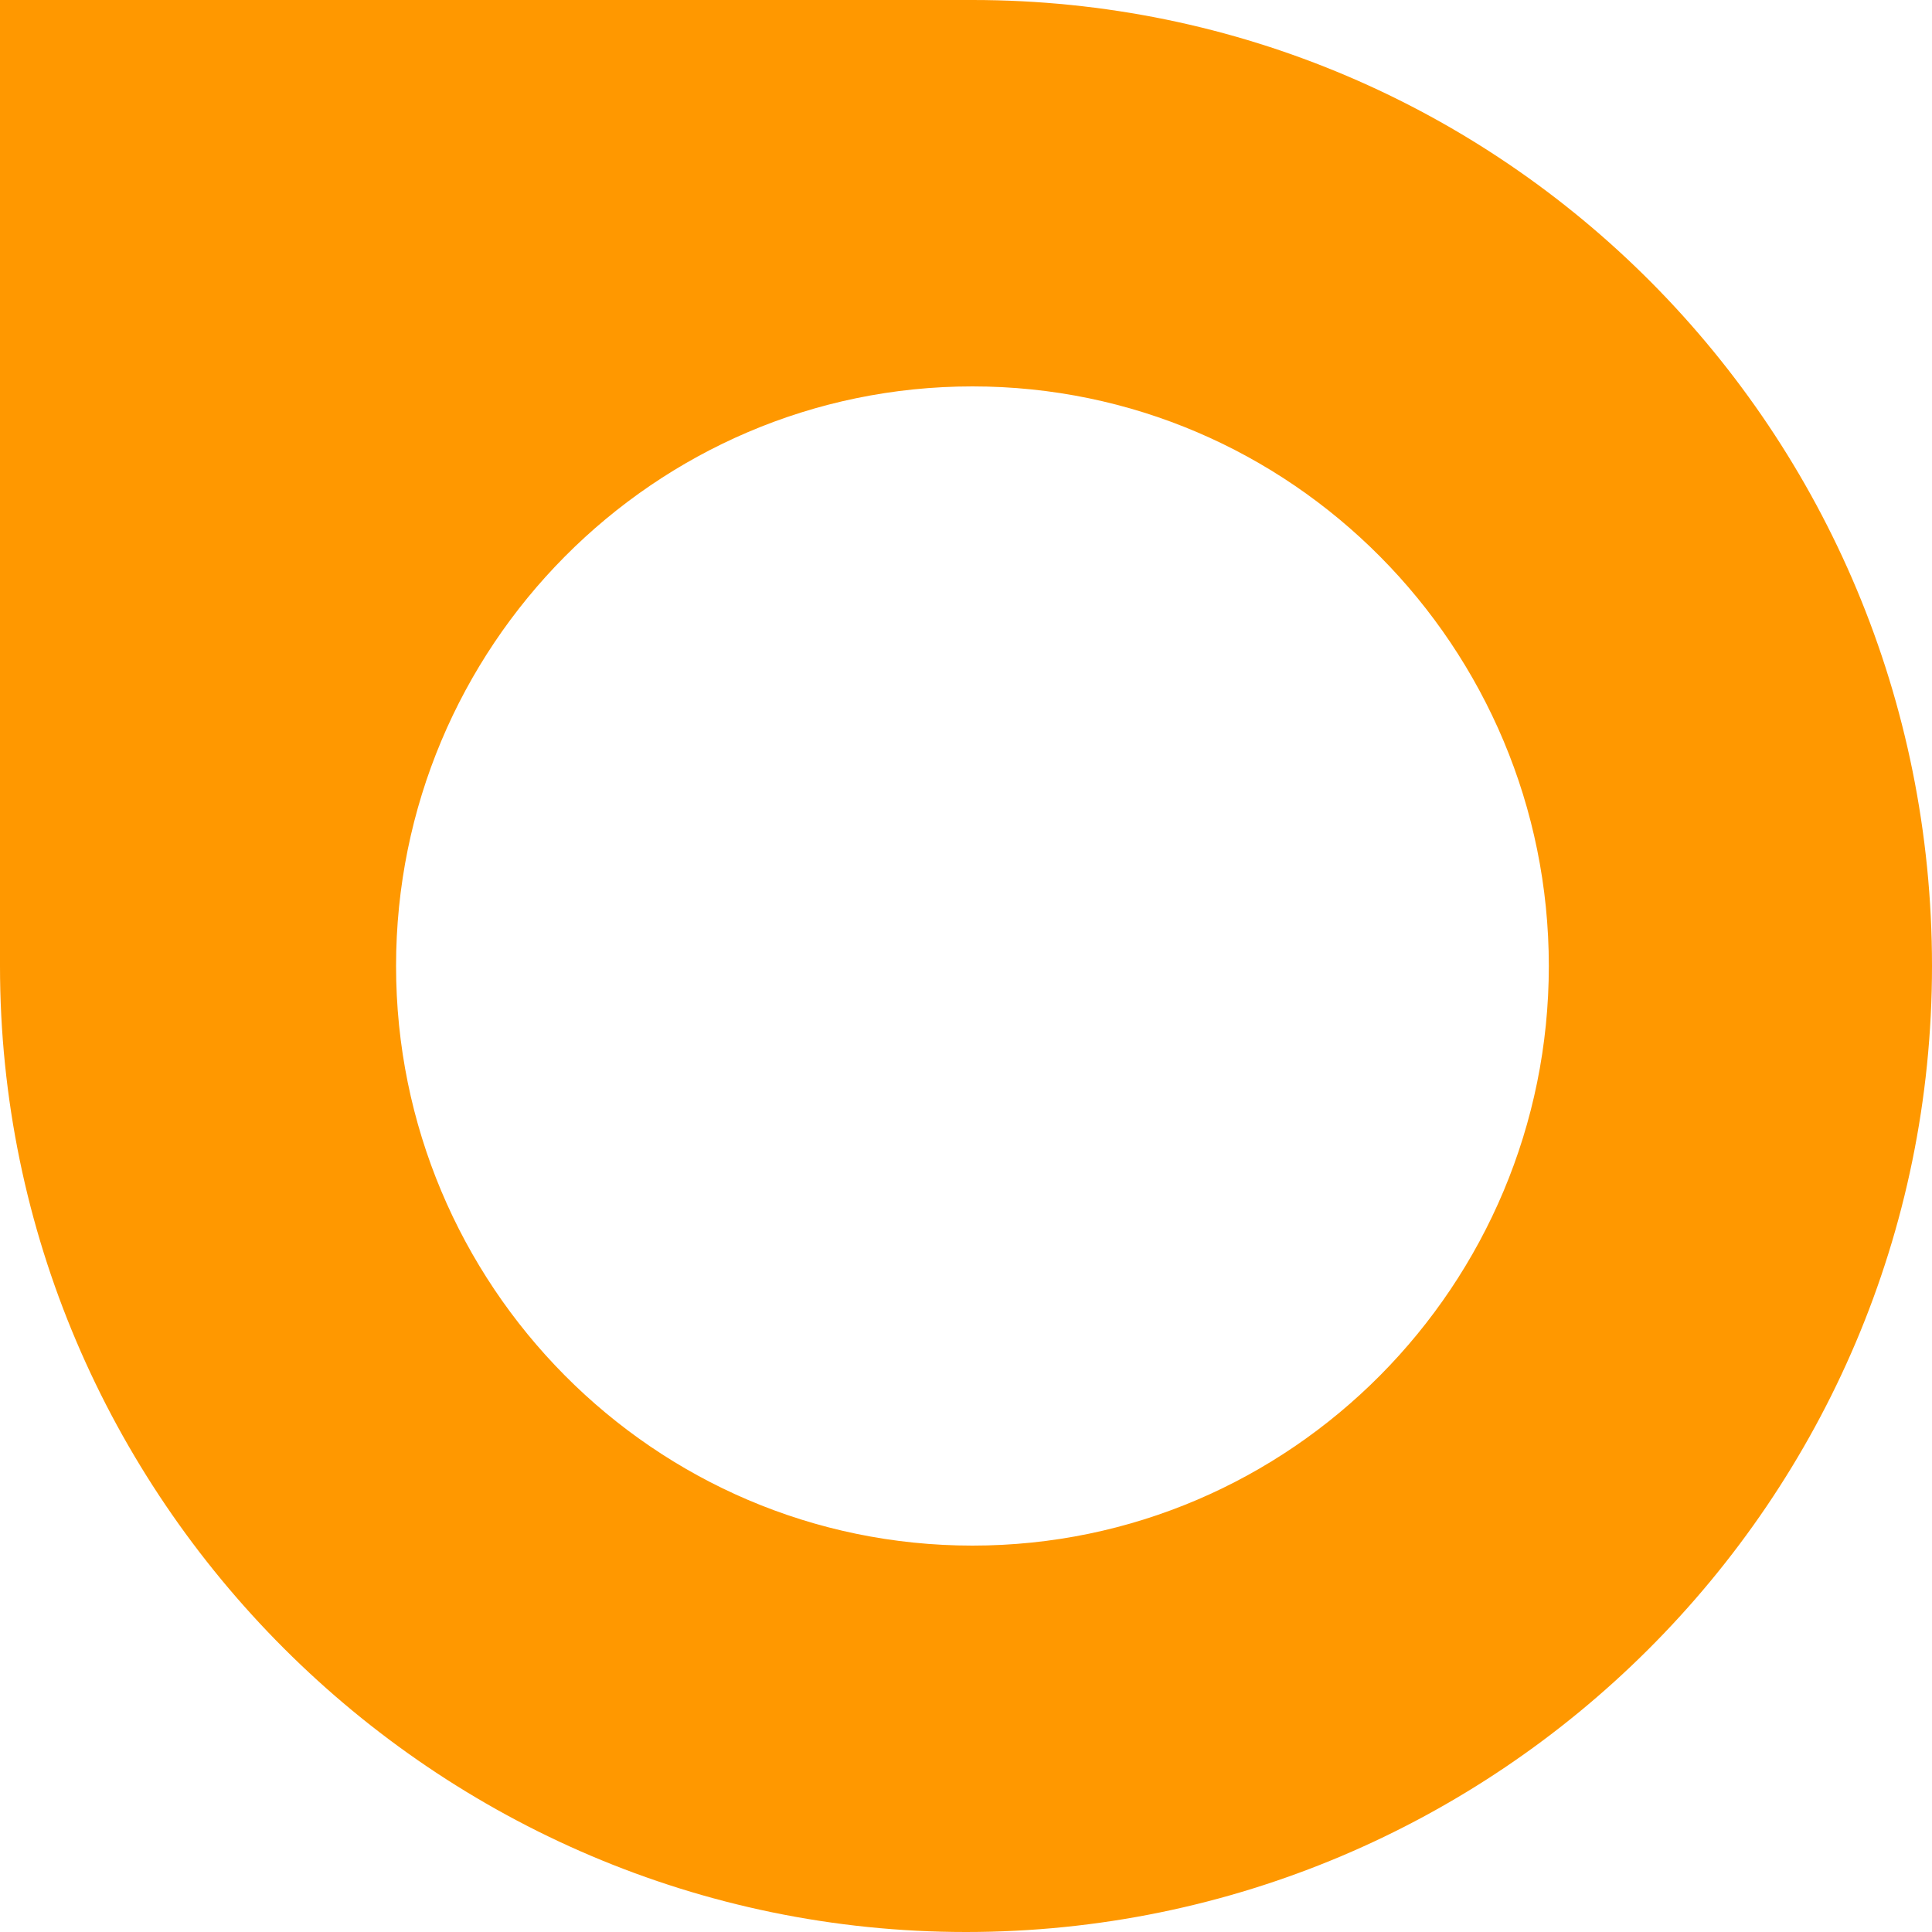
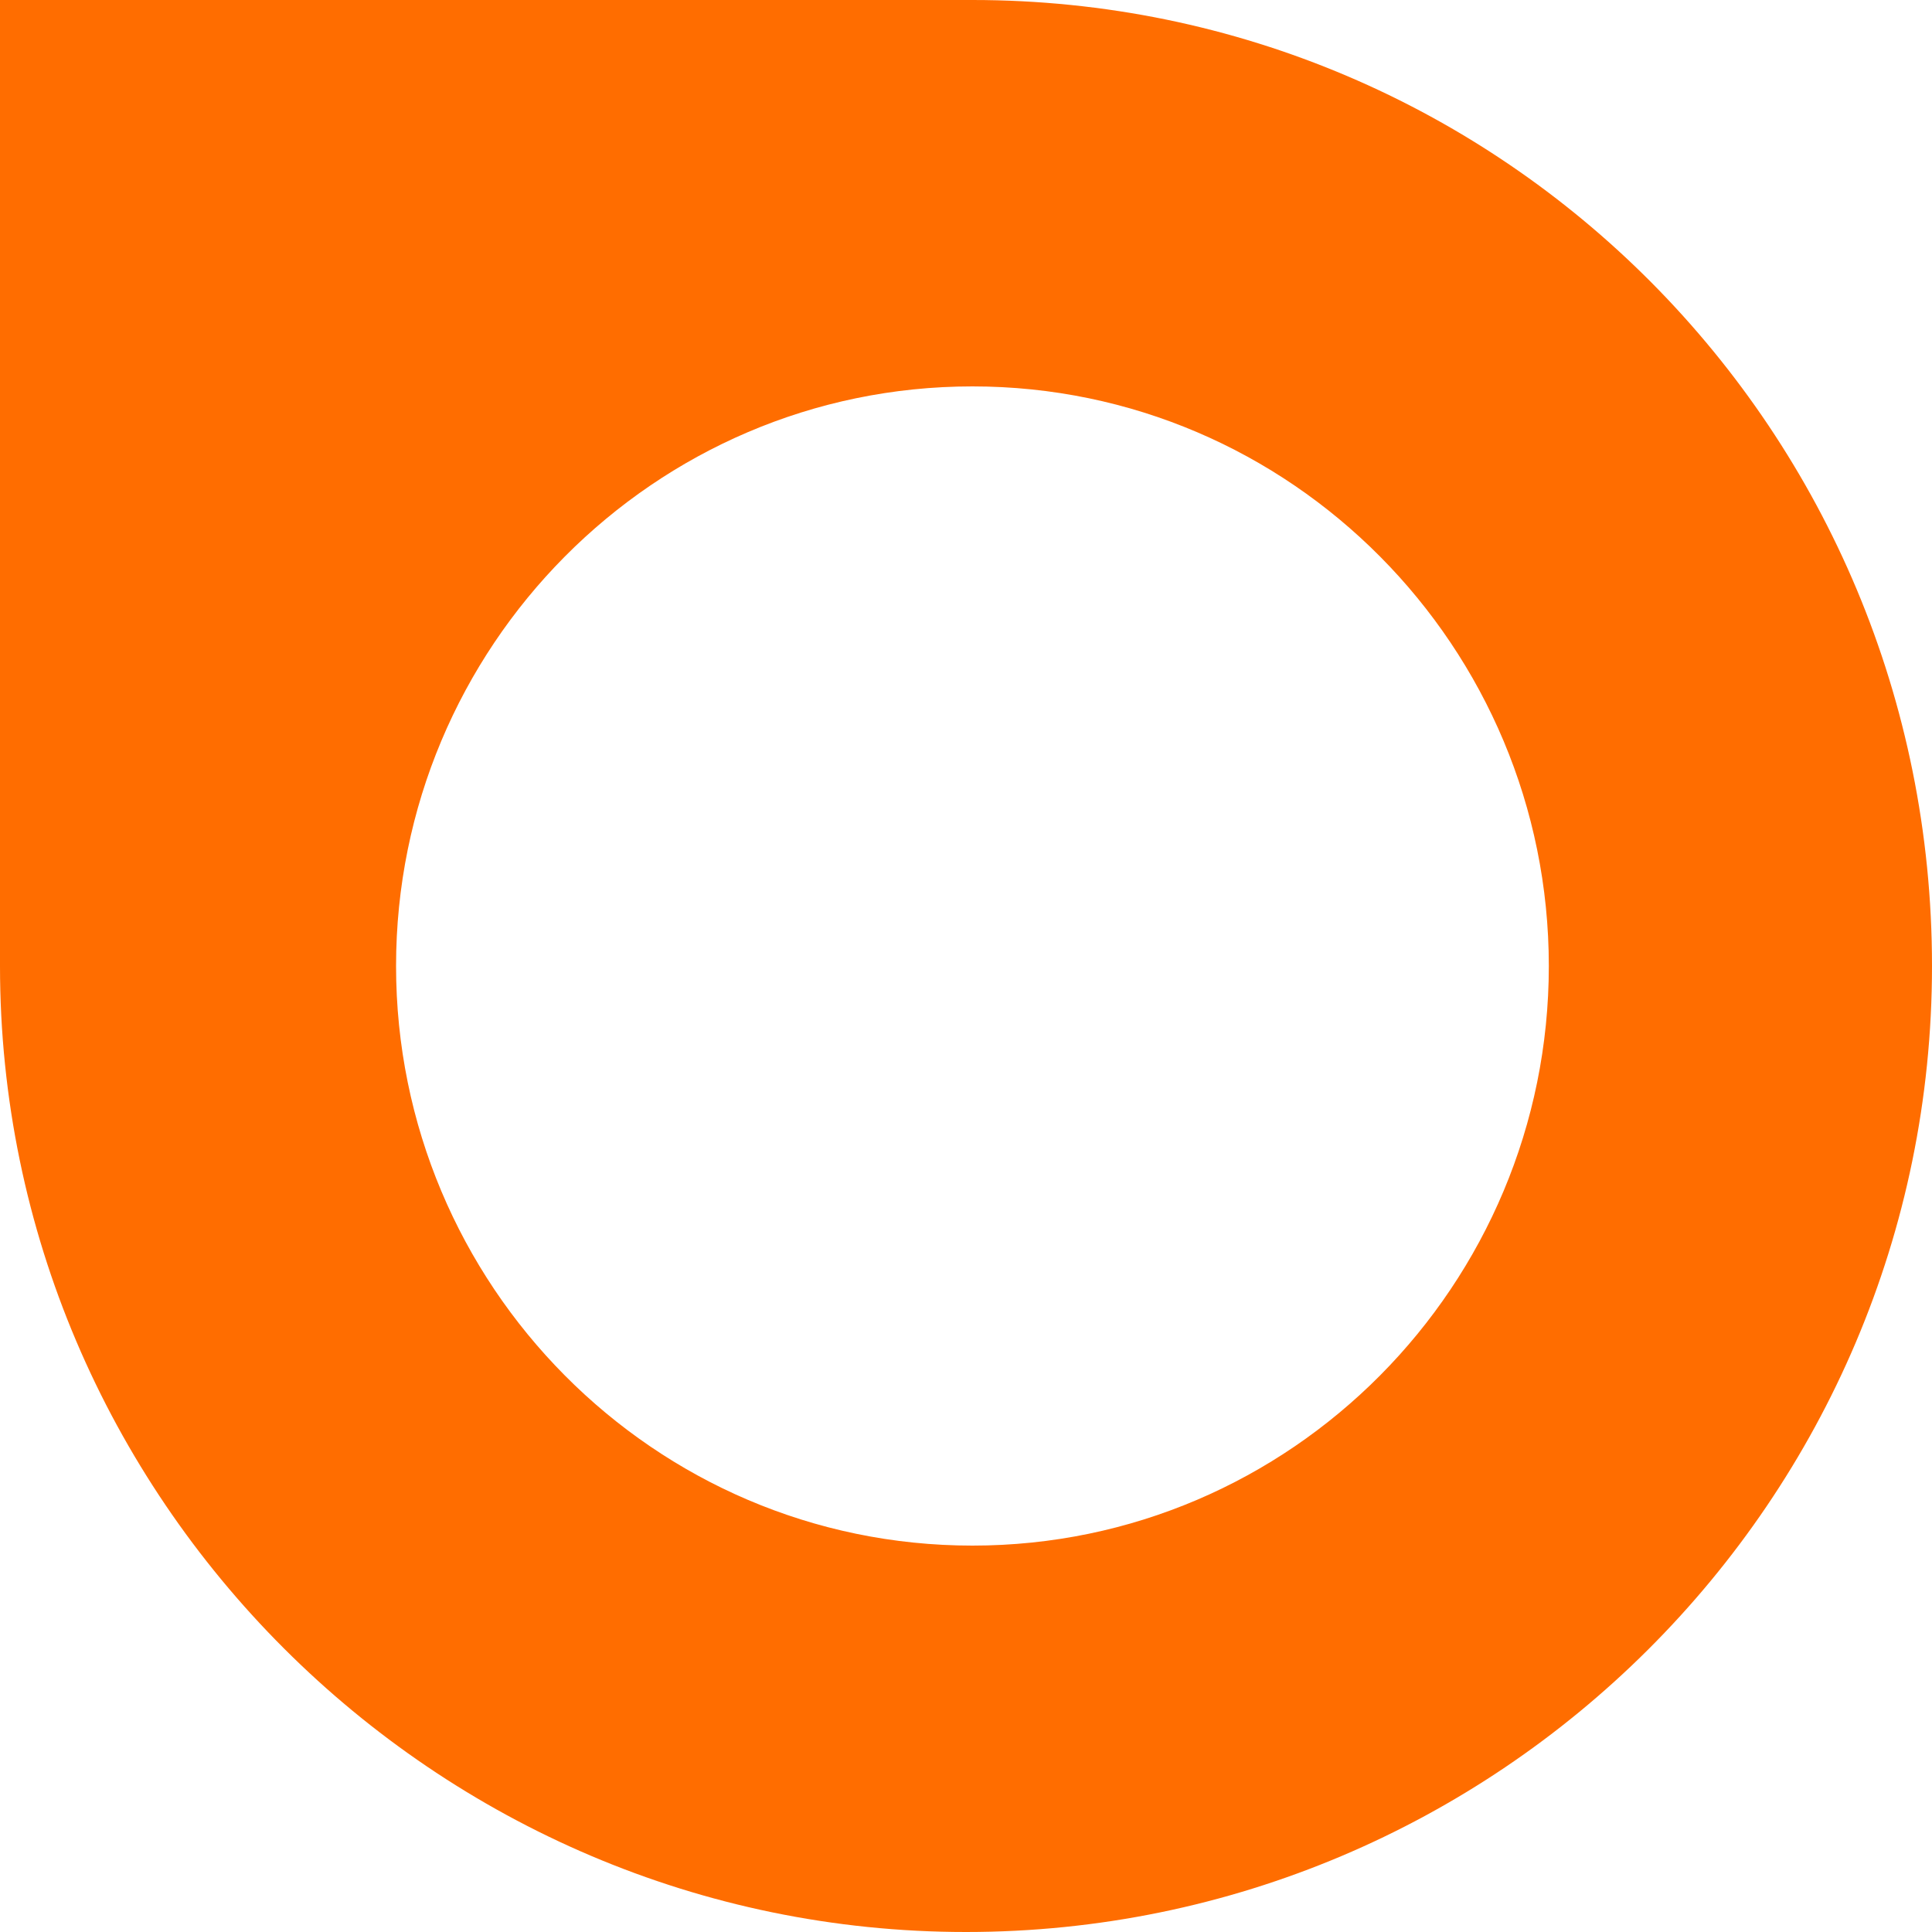
<svg xmlns="http://www.w3.org/2000/svg" version="1.1" id="Layer_1" x="0px" y="0px" viewBox="0 0 60 60" enable-background="new 0 0 60 60" xml:space="preserve">
-   <path fill="#FF9800" d="M30.2,0H0v30c0,16.5,13.5,30,30,30c16.5,0,30-13.4,30-30S46.7,0,30.2,0z M30.2,48c-9.9,0-17.9-8.1-17.9-18  s8-18,17.9-18c9.9,0,17.9,8.1,17.9,18S40.1,48,30.2,48z" />
+   <path fill="#FF6D00" d="M30.2,0H0v30c0,16.5,13.5,30,30,30c16.5,0,30-13.4,30-30S46.7,0,30.2,0z M30.2,48c-9.9,0-17.9-8.1-17.9-18  s8-18,17.9-18c9.9,0,17.9,8.1,17.9,18S40.1,48,30.2,48z" />
</svg>
